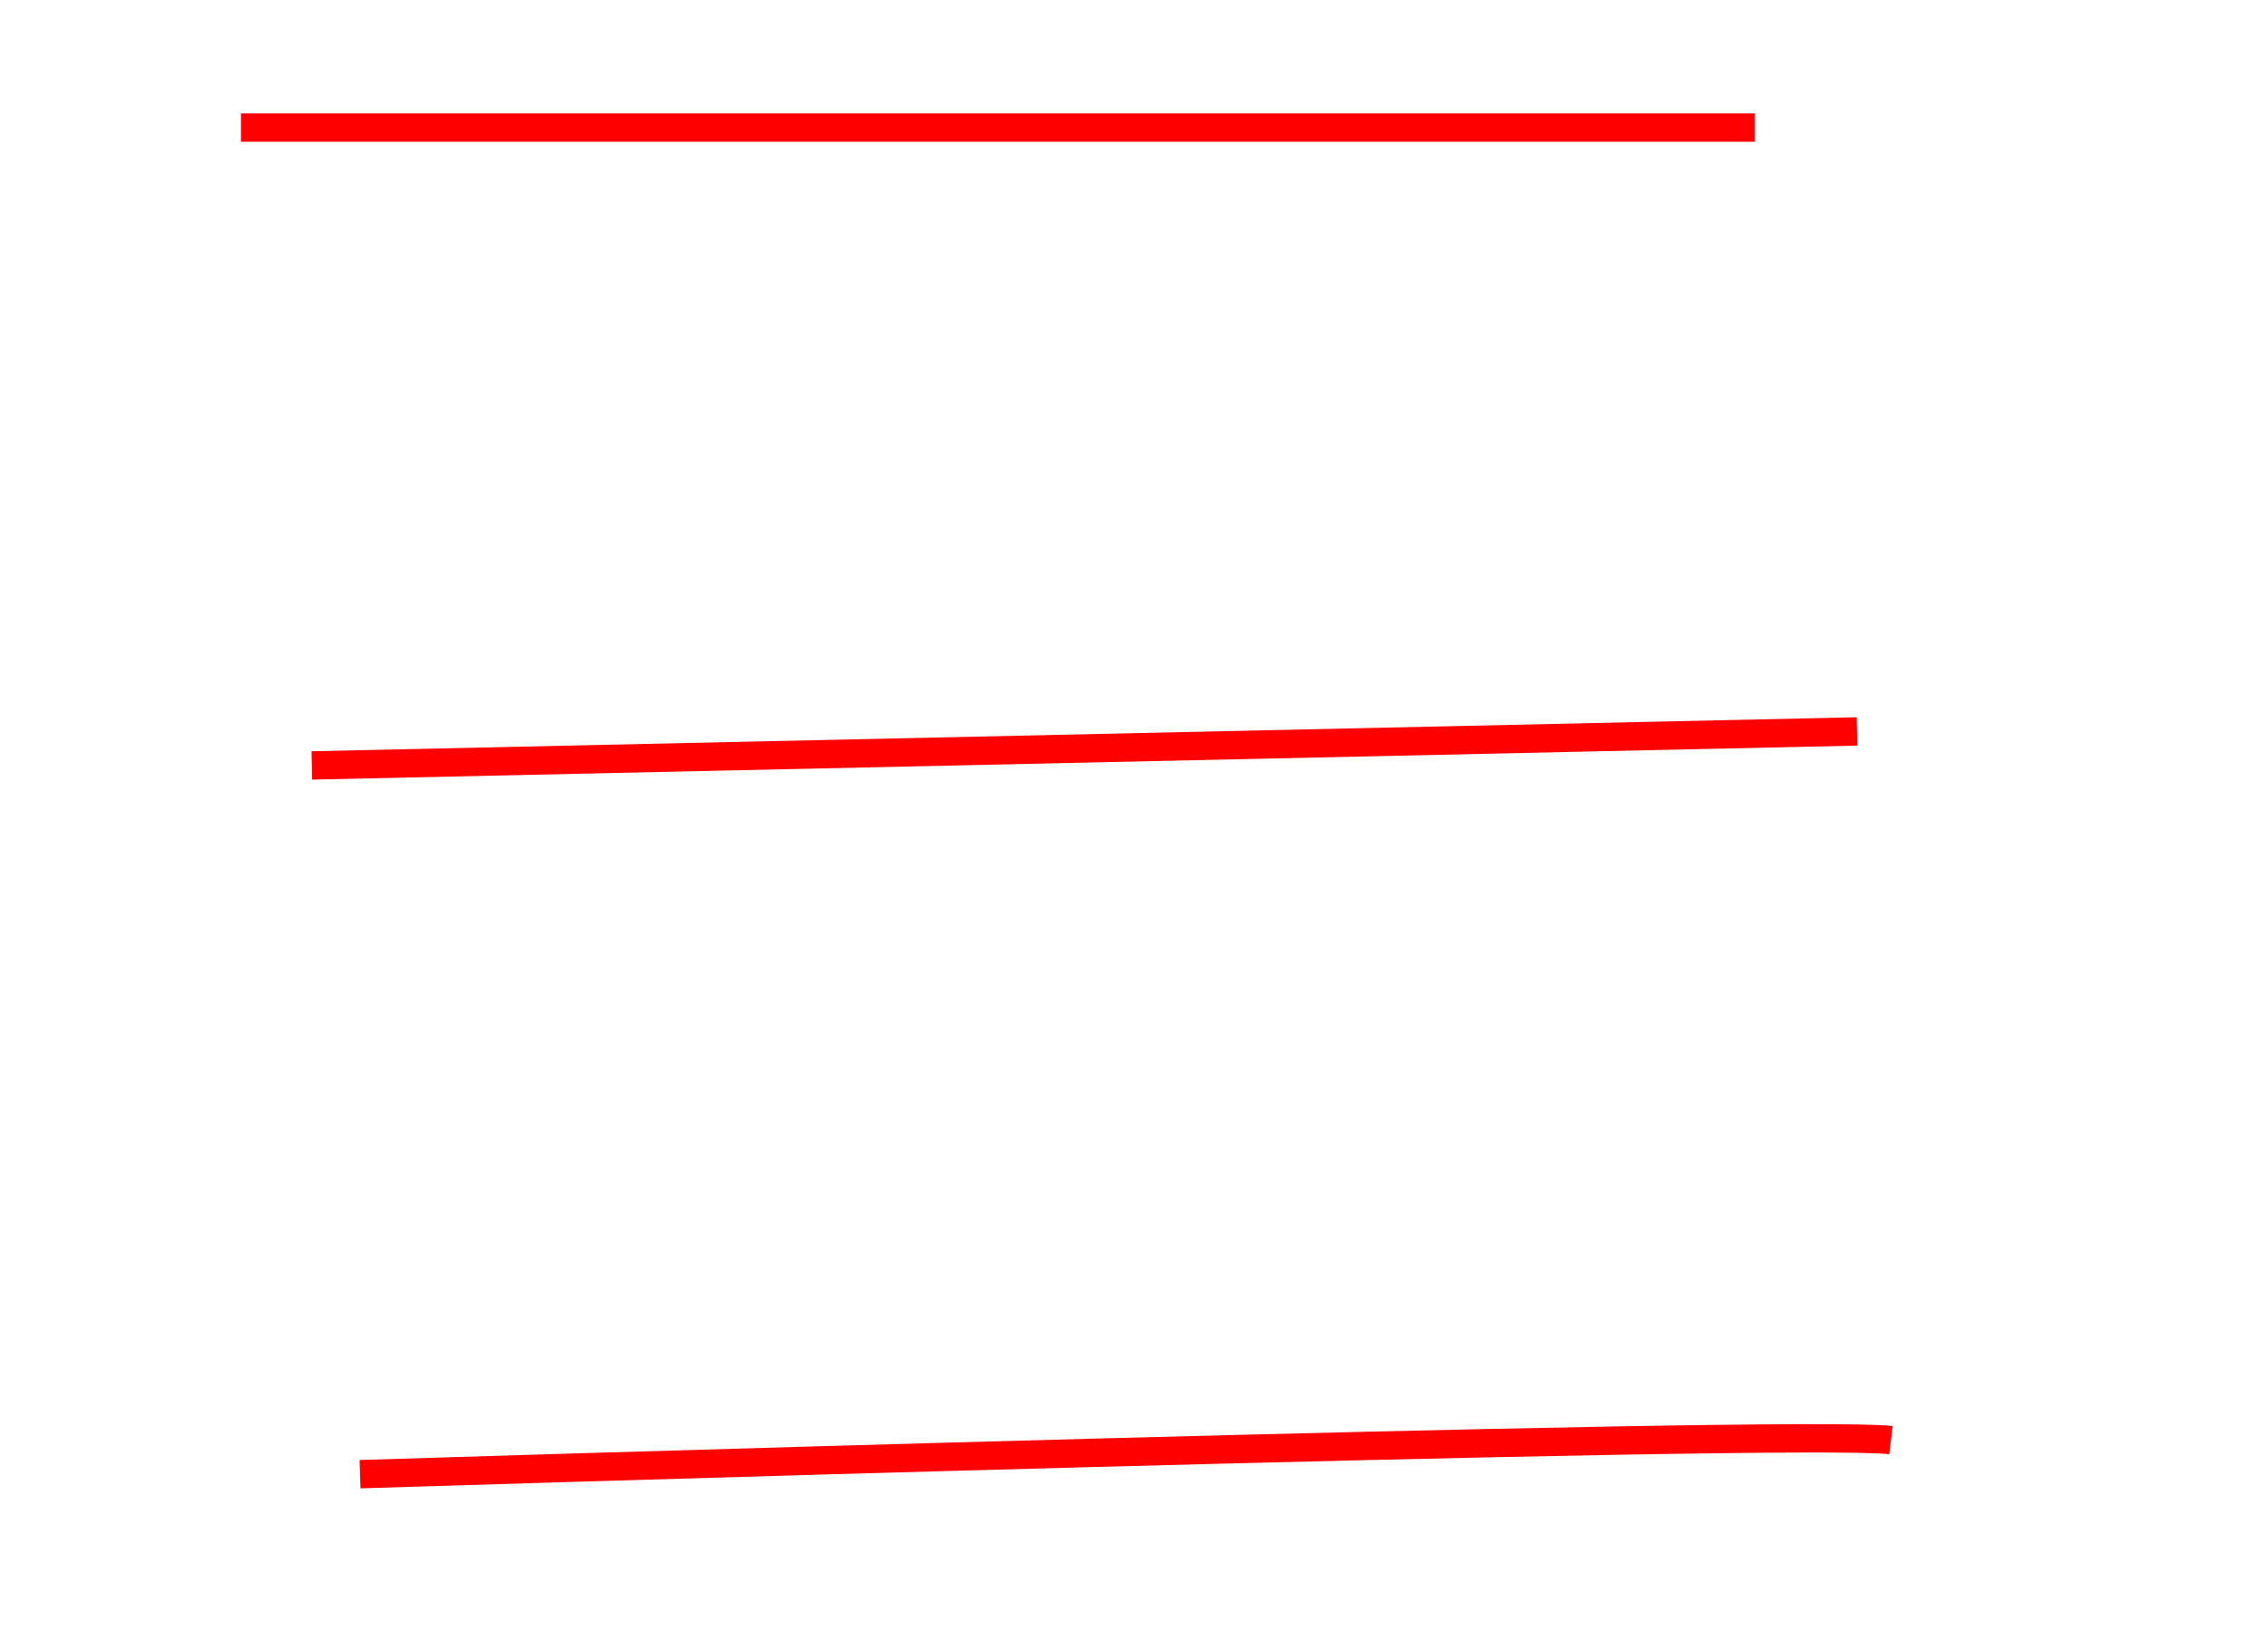
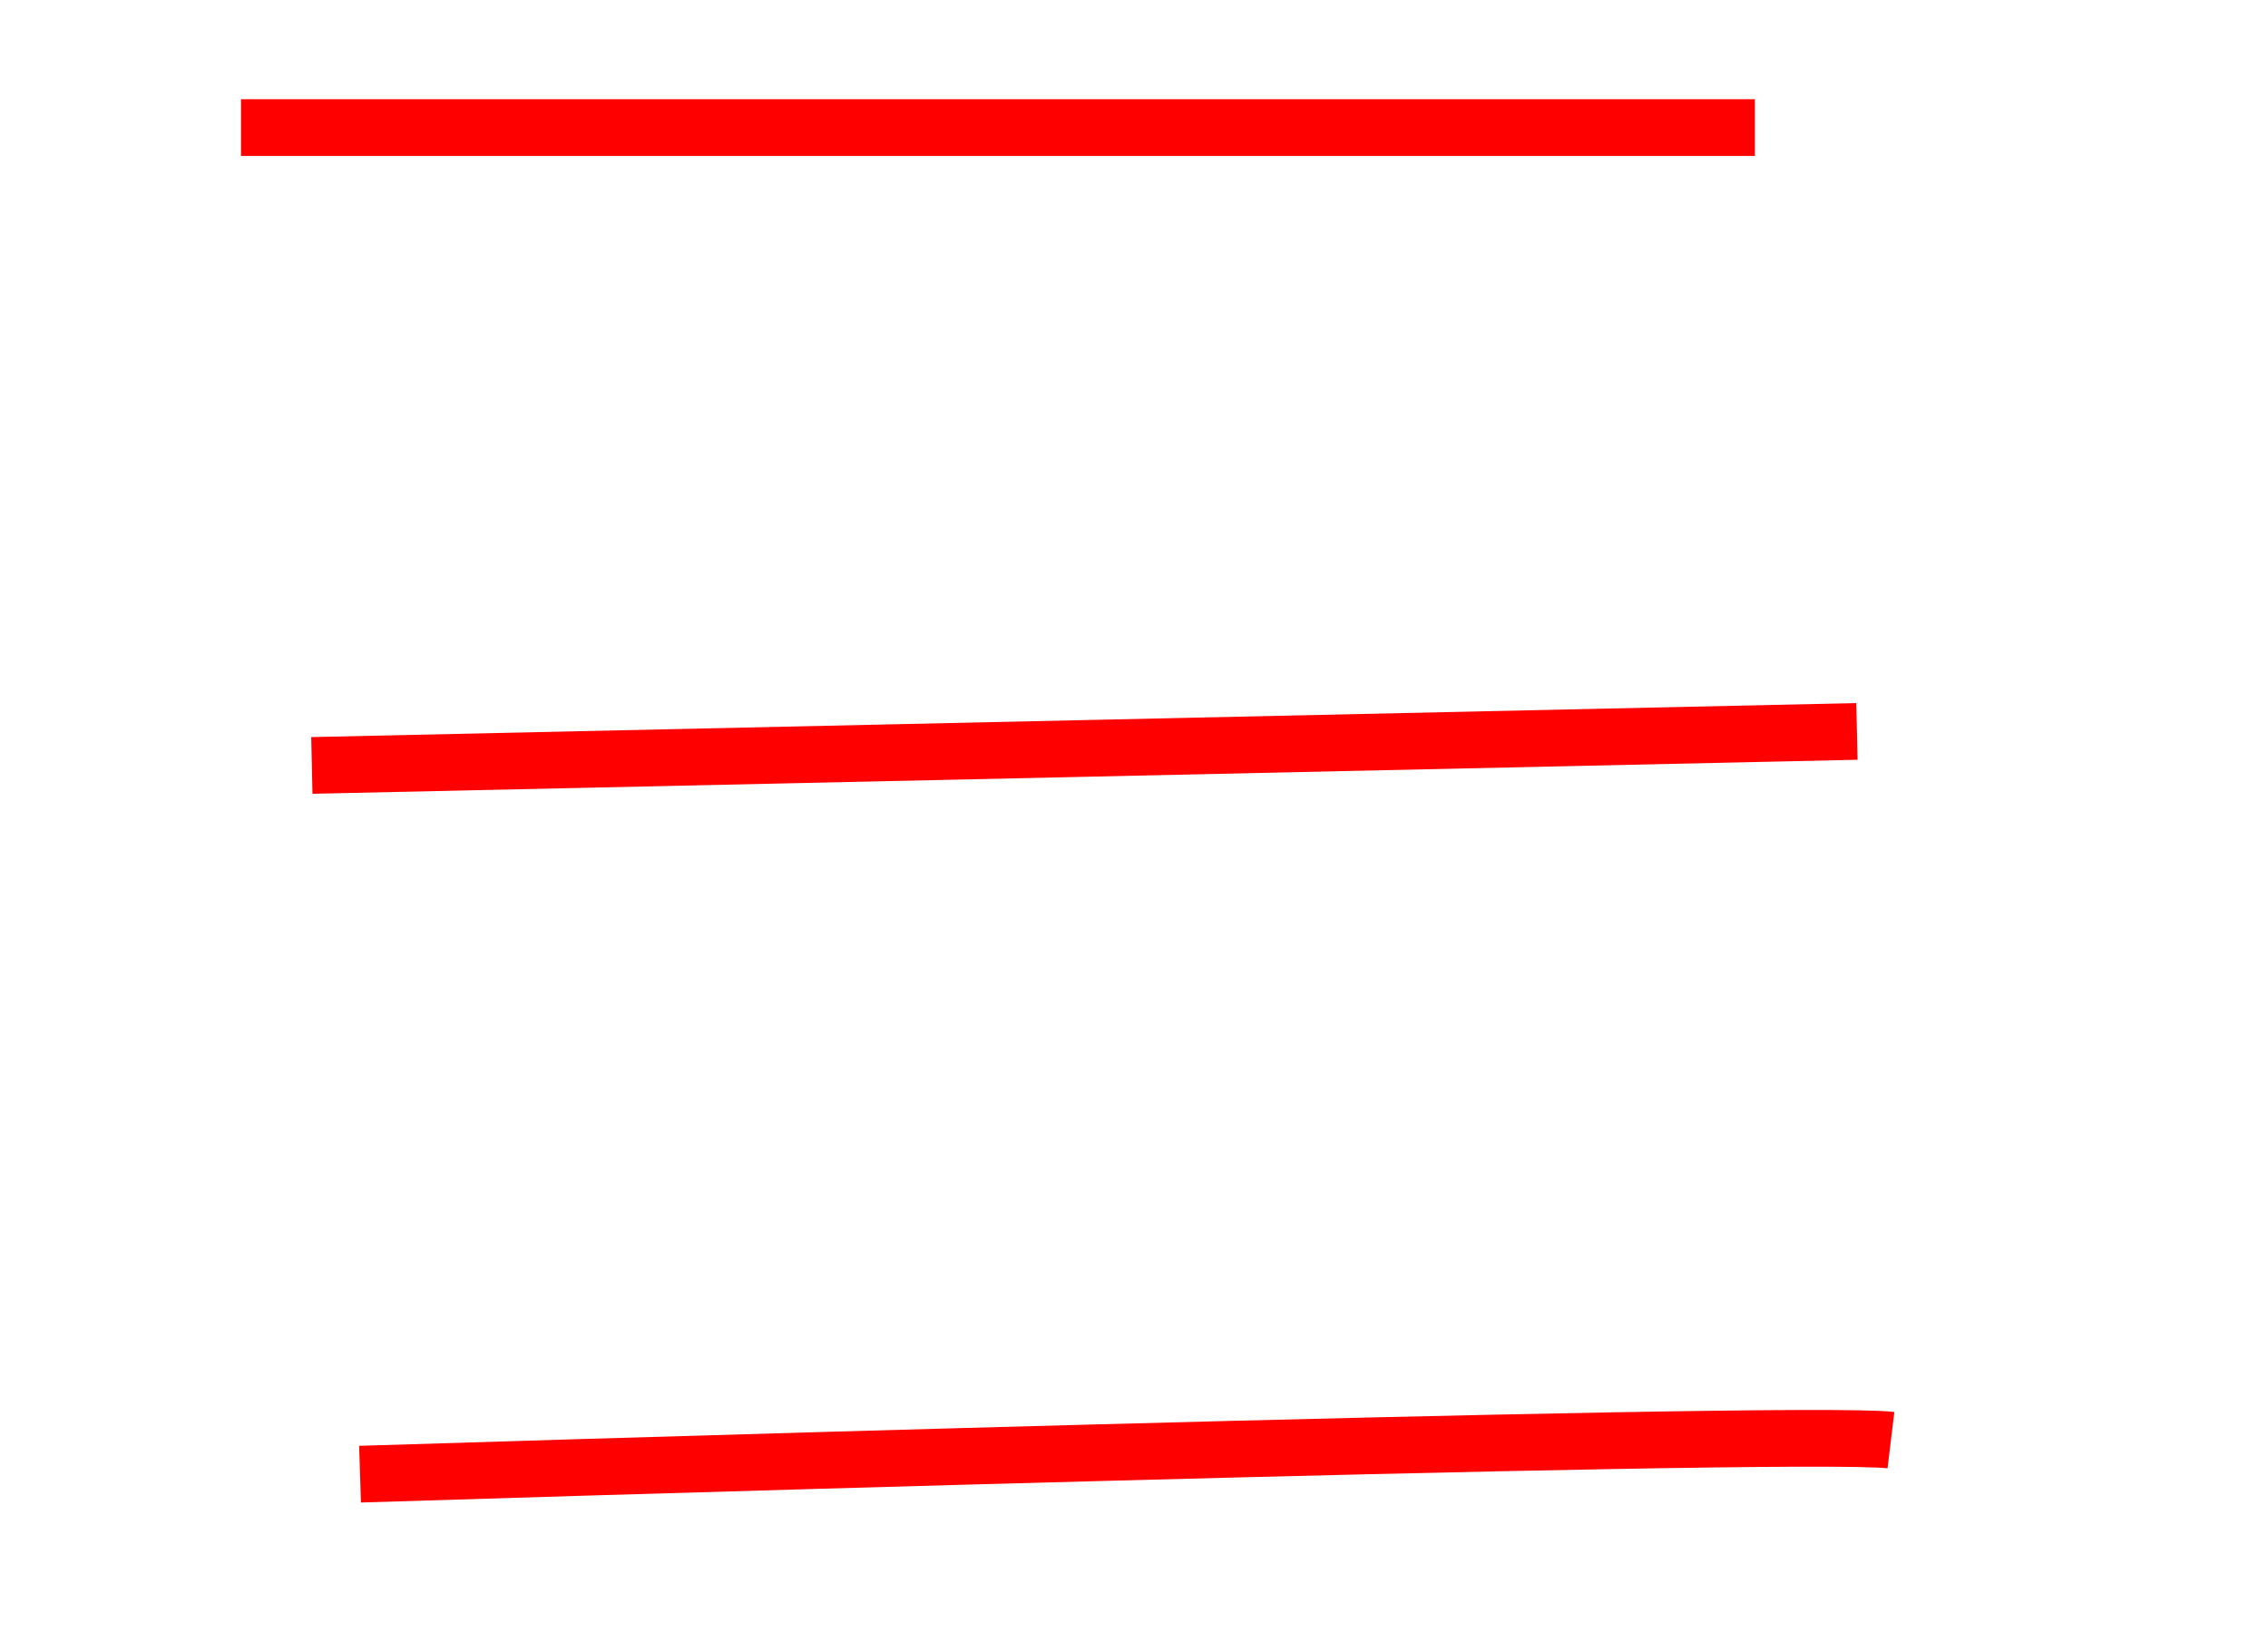
<svg xmlns="http://www.w3.org/2000/svg" version="1.1" id="Layer_1" x="0px" y="0px" viewBox="0 0 80 57.9" style="enable-background:new 0 0 80 57.9;" xml:space="preserve">
  <style type="text/css">
- 	.st0{fill:none;stroke:#FF0000;stroke-miterlimit:10;}
+ 	.st0{fill:none;stroke:#FF0000;stroke-width:2;stroke-miterlimit:10;}
</style>
  <line class="st0" x1="8.5" y1="4.5" x2="61.9" y2="4.5" />
  <line class="st0" x1="11" y1="27" x2="65.5" y2="25.8" />
  <path class="st0" d="M66.7,50.8c-3.3-0.4-54,1.2-54,1.2" />
</svg>
